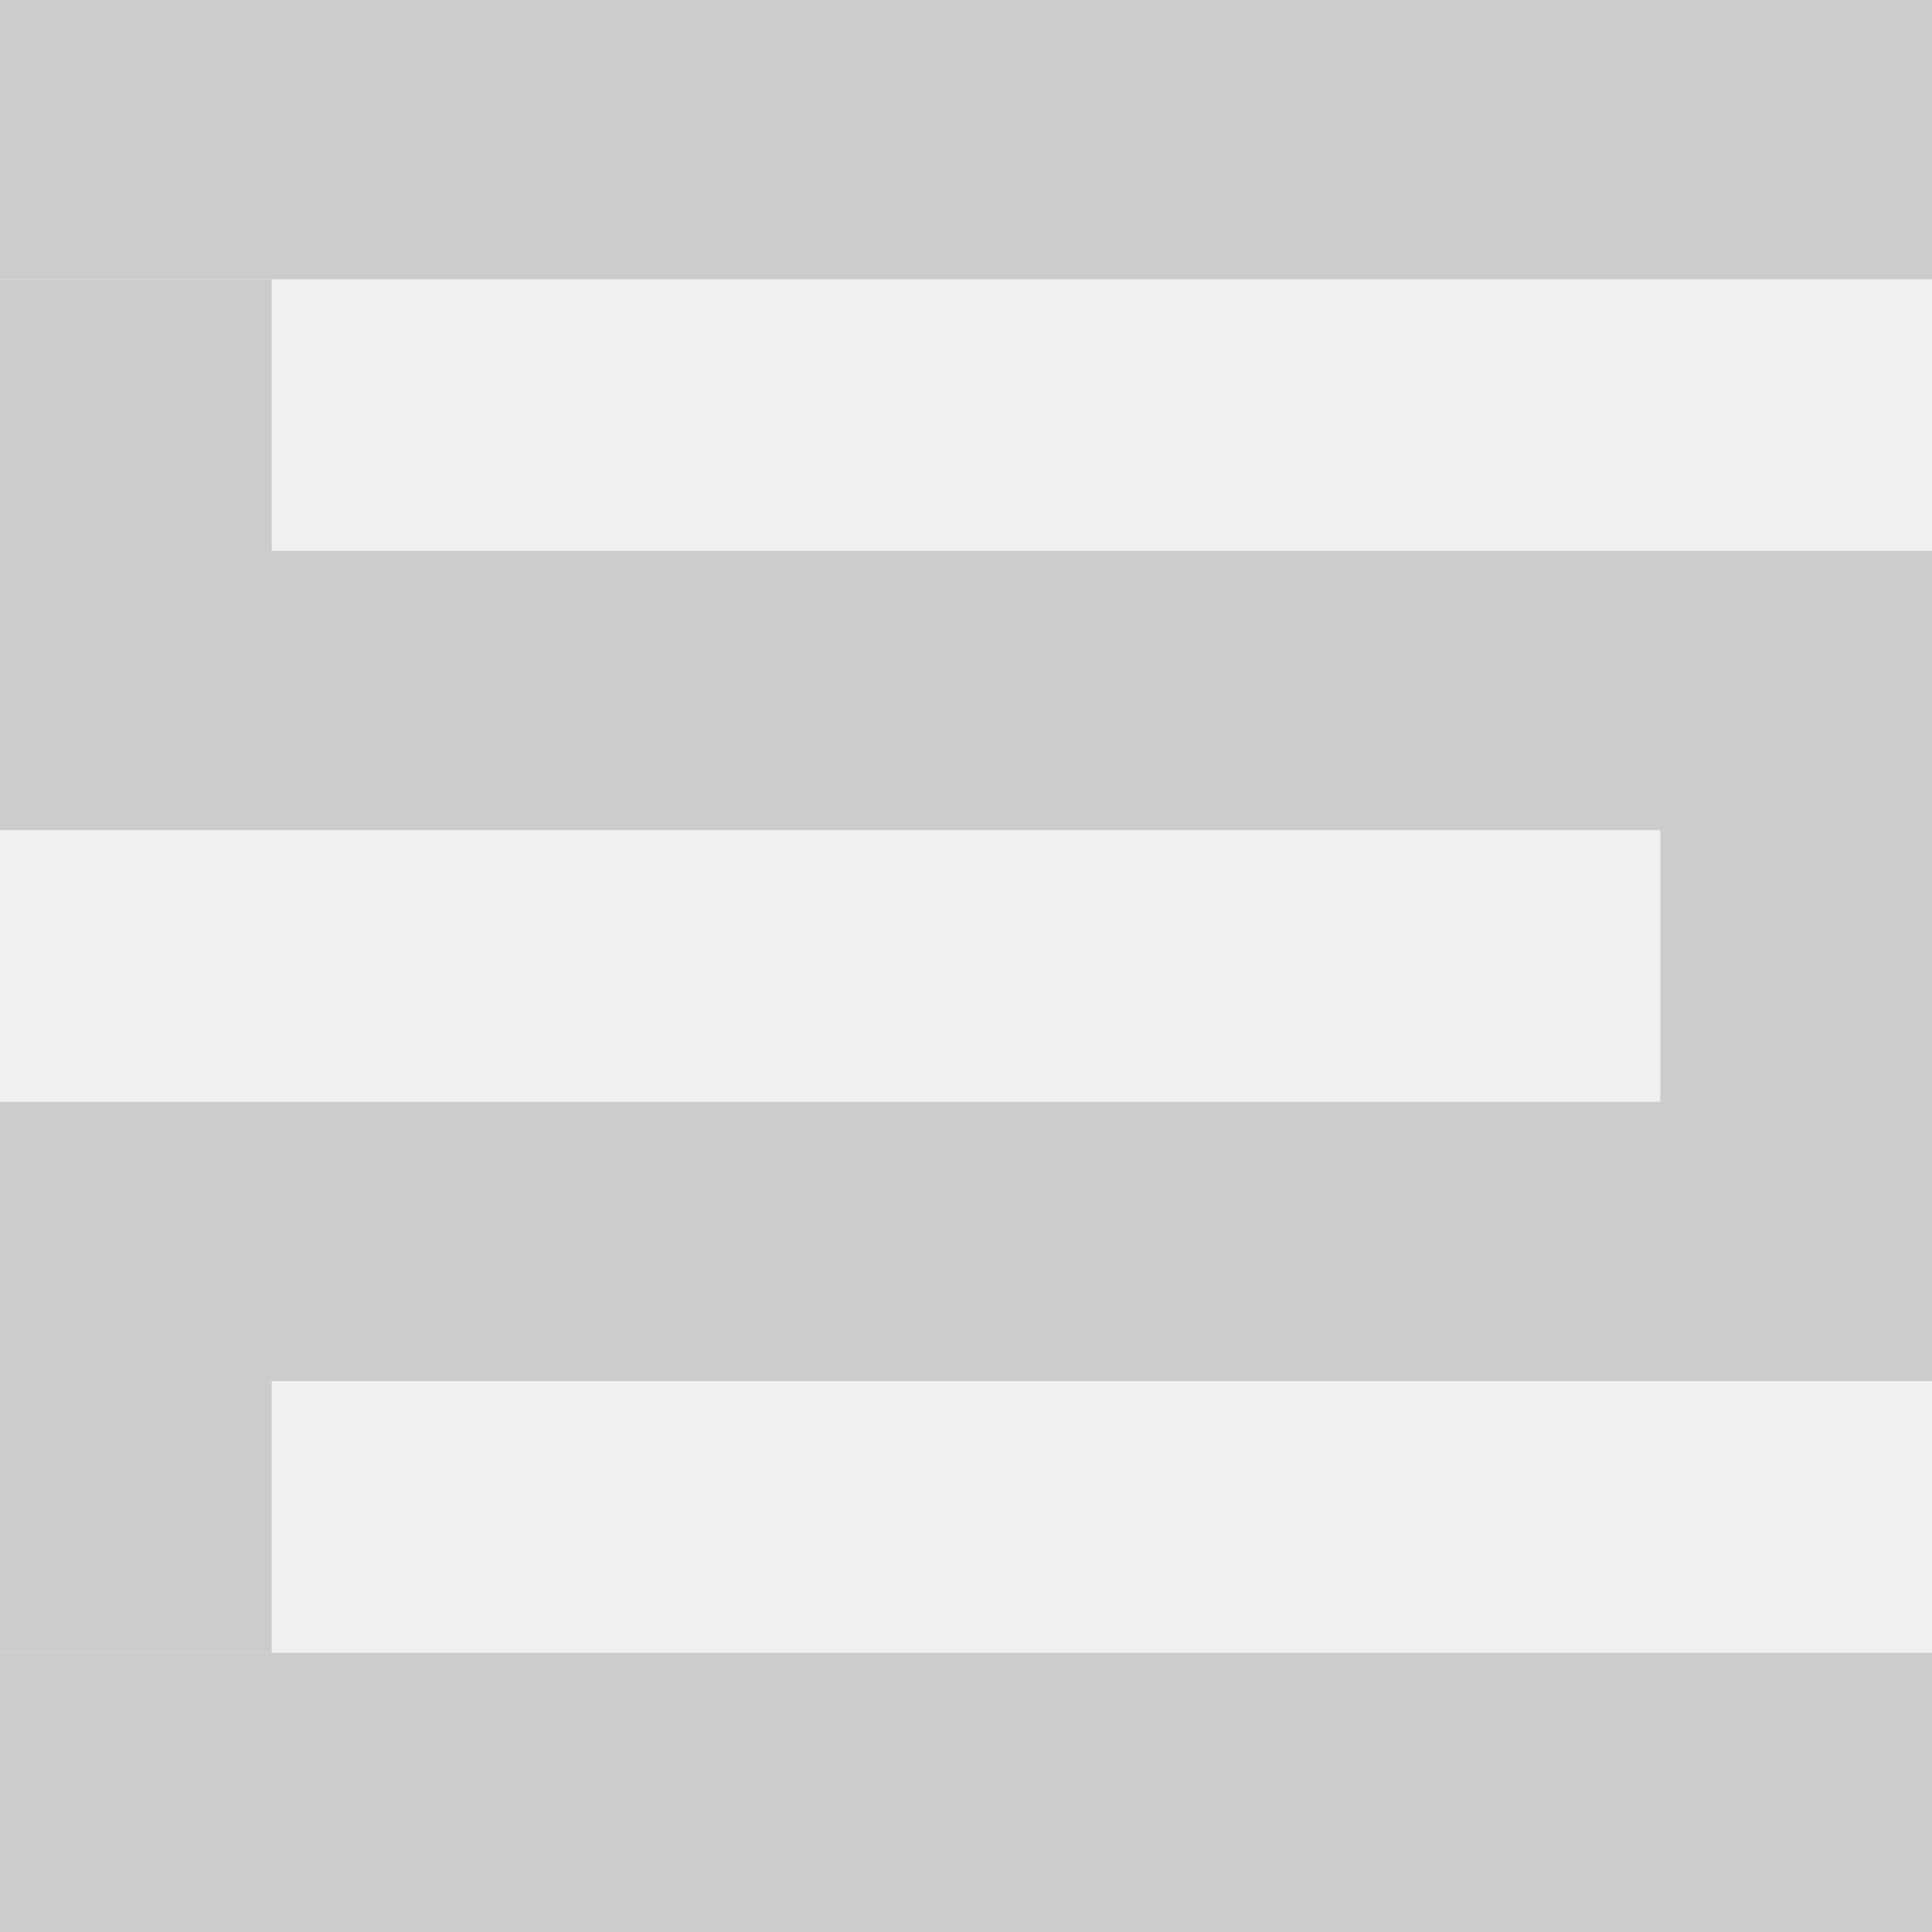
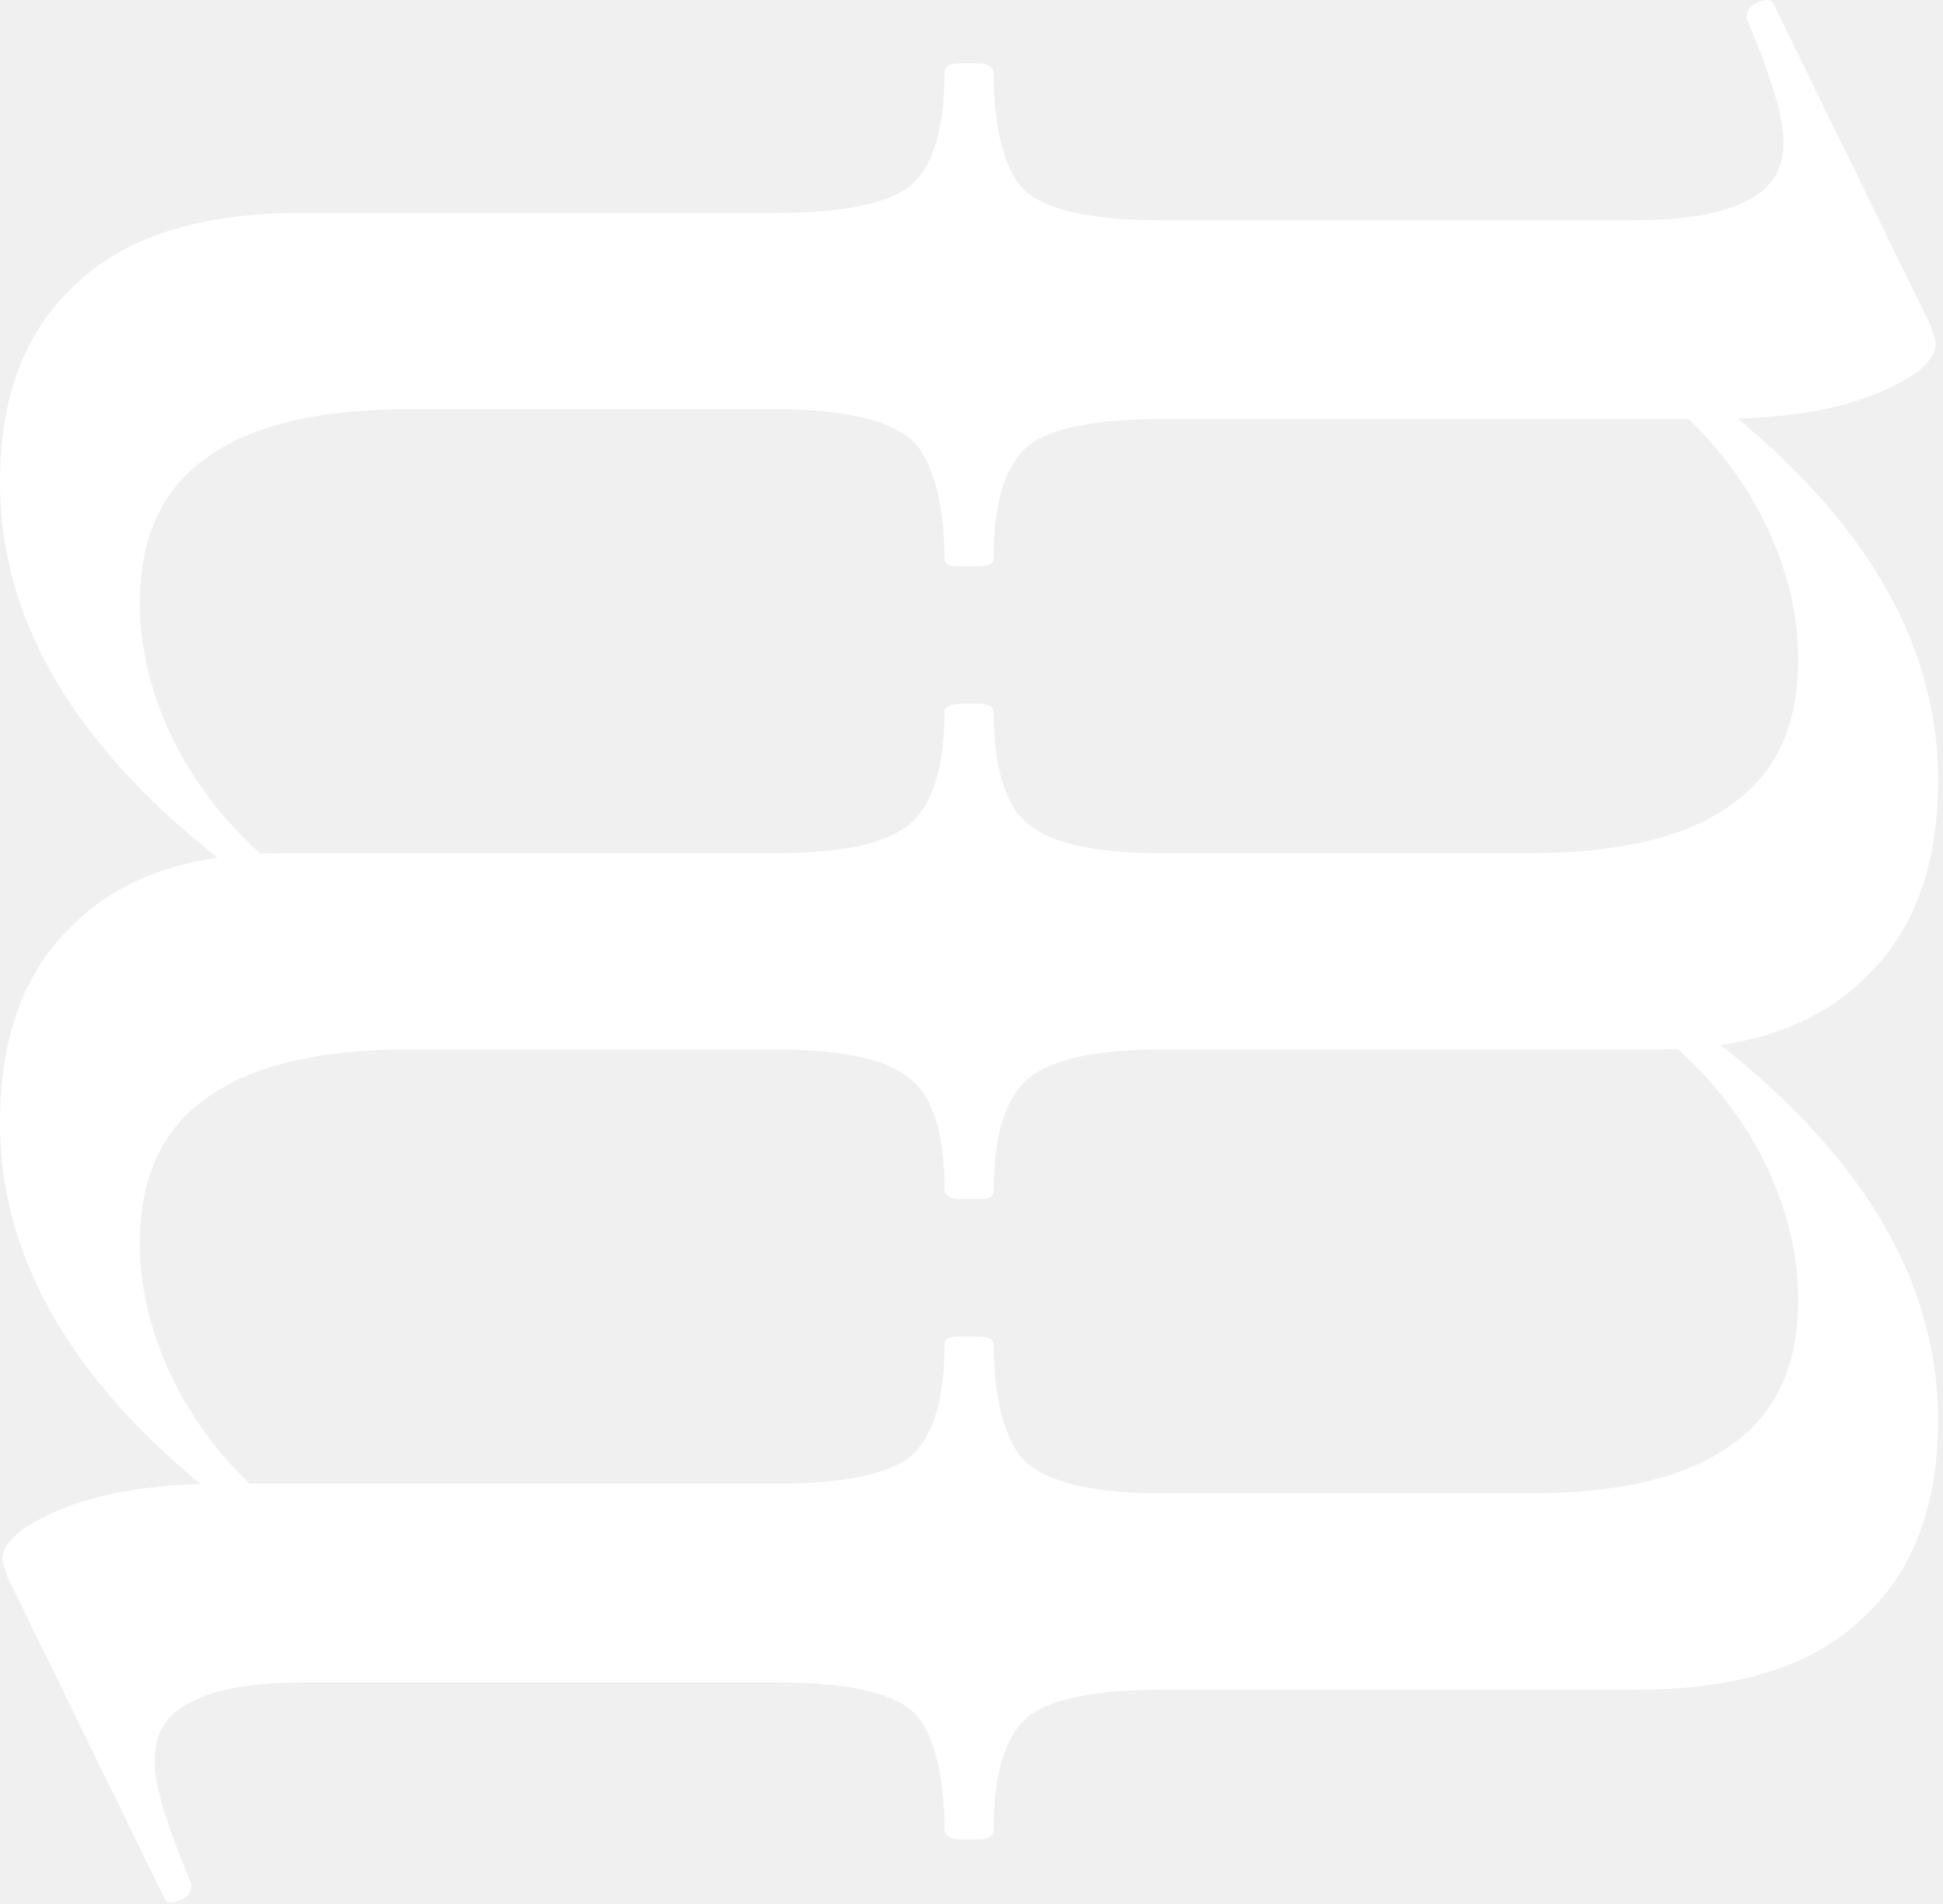
- <svg xmlns="http://www.w3.org/2000/svg" width="512" height="512" viewBox="0 0 512 512" fill="none">
-   <g clip-path="url(#clip0_271_118)">
-     <rect width="512" height="74" fill="#CCCCCC" />
-     <rect y="146" width="512" height="74" fill="#CCCCCC" />
-     <rect y="292" width="512" height="74" fill="#CCCCCC" />
-     <rect y="438" width="512" height="74" fill="#CCCCCC" />
-     <rect y="74" width="72" height="72" fill="#CCCCCC" />
-     <rect y="366" width="72" height="72" fill="#CCCCCC" />
-     <rect x="440" y="220" width="72" height="72" fill="#CCCCCC" />
-   </g>
-   <defs>
-     <clipPath id="clip0_271_118">
-       <rect width="512" height="512" fill="white" />
-     </clipPath>
-   </defs>
+ <svg xmlns="http://www.w3.org/2000/svg" width="198" height="194" viewBox="0 0 198 194" fill="none">
+   <path fill-rule="evenodd" clip-rule="evenodd" d="M99.75 6.45C100.75 6.45 101.25 6.95 101.25 7.45C101.25 13.116 102.417 17.867 104.75 19.7C107.083 21.533 111.667 22.45 118.5 22.45H166.25C171.583 22.45 175.5 21.783 178 20.45C180.5 19.283 181.75 17.283 181.75 14.45C181.75 11.95 180.5 7.783 178 1.95V1.7C178 1.033 178.417 0.533 179.25 0.2C180.083 -0.133 180.583 -0.05 180.75 0.45L196.75 33.2C197.083 34.2 197.25 34.783 197.25 34.95C197.25 36.783 195.167 38.533 191 40.2C187.332 41.667 182.695 42.489 177.089 42.664C190.696 53.954 197.5 66.216 197.5 79.45C197.5 88.283 195 95.033 190 99.7C186.377 103.323 181.489 105.588 175.337 106.496C190.112 118.175 197.5 130.91 197.5 144.7C197.5 153.533 194.917 160.283 189.75 164.95C184.75 169.783 177.083 172.2 166.75 172.2L118.5 172.2C111.667 172.2 107.083 173.117 104.75 174.95C102.417 176.95 101.25 180.783 101.25 186.45C101.25 187.117 100.75 187.45 99.75 187.45H97.75C96.75 187.45 96.25 186.95 96.25 186.45C96.25 180.783 95.083 176.033 92.75 174.199C90.417 172.366 85.833 171.449 79 171.449H31.25C25.917 171.449 22 172.116 19.5 173.449C17 174.616 15.75 176.616 15.75 179.449C15.75 181.949 17 186.116 19.5 191.949V192.199C19.5 192.866 19.083 193.366 18.25 193.699C17.417 194.033 16.917 193.949 16.75 193.449L0.75 160.699C0.417 159.699 0.25 159.116 0.25 158.949C0.25 157.116 2.333 155.366 6.5 153.699C10.168 152.232 14.805 151.411 20.411 151.235C6.804 139.945 0 127.683 0 114.45C0 105.616 2.5 98.866 7.5 94.2C11.123 90.576 16.011 88.311 22.163 87.404C7.388 75.725 2.24938e-06 62.99 2.85217e-06 49.2C3.23829e-06 40.366 2.583 33.616 7.75 28.95C12.75 24.116 20.417 21.7 30.75 21.7L79 21.7C85.833 21.7 90.417 20.783 92.75 18.95C95.083 16.95 96.25 13.116 96.25 7.45C96.25 6.783 96.75 6.45 97.75 6.45C98.75 6.45 99.75 6.45 99.75 6.45ZM28.75 86.95C28.004 86.95 27.272 86.965 26.554 86.996C23.432 84.215 20.83 81.032 18.75 77.45C15.75 72.116 14.25 66.783 14.25 61.45C14.25 54.783 16.5 49.866 21 46.7C25.5 43.366 32.417 41.7 41.75 41.7H79C85.667 41.7 90.25 42.7 92.75 44.7C95.083 46.7 96.25 51.45 96.25 56.95C96.25 57.45 96.673 57.7 97.673 57.7H99.75C100.75 57.7 101.25 57.45 101.25 56.95C101.25 51.283 102.417 47.45 104.75 45.45C107.083 43.617 111.667 42.7 118.5 42.7H172.076C174.701 45.225 176.926 48.059 178.75 51.2C181.75 56.533 183.25 61.867 183.25 67.2C183.25 73.867 181 78.783 176.5 81.95C172 85.283 165.083 86.95 155.75 86.95H118.5C111.667 86.95 107.083 85.95 104.75 83.95C102.417 82.117 101.25 78.116 101.25 72.45C101.25 71.95 100.502 71.7 99.502 71.7H98.25C97.25 71.7 96.25 71.95 96.25 72.45C96.25 78.116 95.083 81.95 92.75 83.95C90.417 85.95 85.833 86.95 79 86.95H28.75ZM18.75 142.699C20.574 145.841 22.799 148.674 25.424 151.199H79C85.833 151.199 90.417 150.283 92.75 148.449C95.083 146.449 96.25 142.616 96.25 136.949C96.25 136.449 96.75 136.199 97.75 136.199H99.576C100.576 136.199 101.25 136.45 101.25 136.95C101.25 142.45 102.417 147.2 104.75 149.2C107.25 151.2 111.833 152.2 118.5 152.2H155.75C165.083 152.2 172 150.533 176.5 147.2C181 144.033 183.25 139.117 183.25 132.45C183.25 127.117 181.75 121.783 178.75 116.45C176.67 112.867 174.068 109.685 170.946 106.904C170.228 106.934 169.496 106.95 168.75 106.95H118.5C111.667 106.95 107.083 107.95 104.75 109.95C102.417 111.95 101.25 115.783 101.25 121.45C101.25 121.95 100.75 122.2 99.75 122.2H98.75H97.75C96.75 122.2 96.25 121.7 96.25 121.2C96.25 115.533 95.083 111.783 92.75 109.95C90.417 107.95 85.833 106.95 79 106.95H41.75C32.417 106.95 25.5 108.616 21 111.95C16.5 115.116 14.25 120.033 14.25 126.7C14.25 132.033 15.75 137.366 18.75 142.699Z" fill="white" />
</svg>
